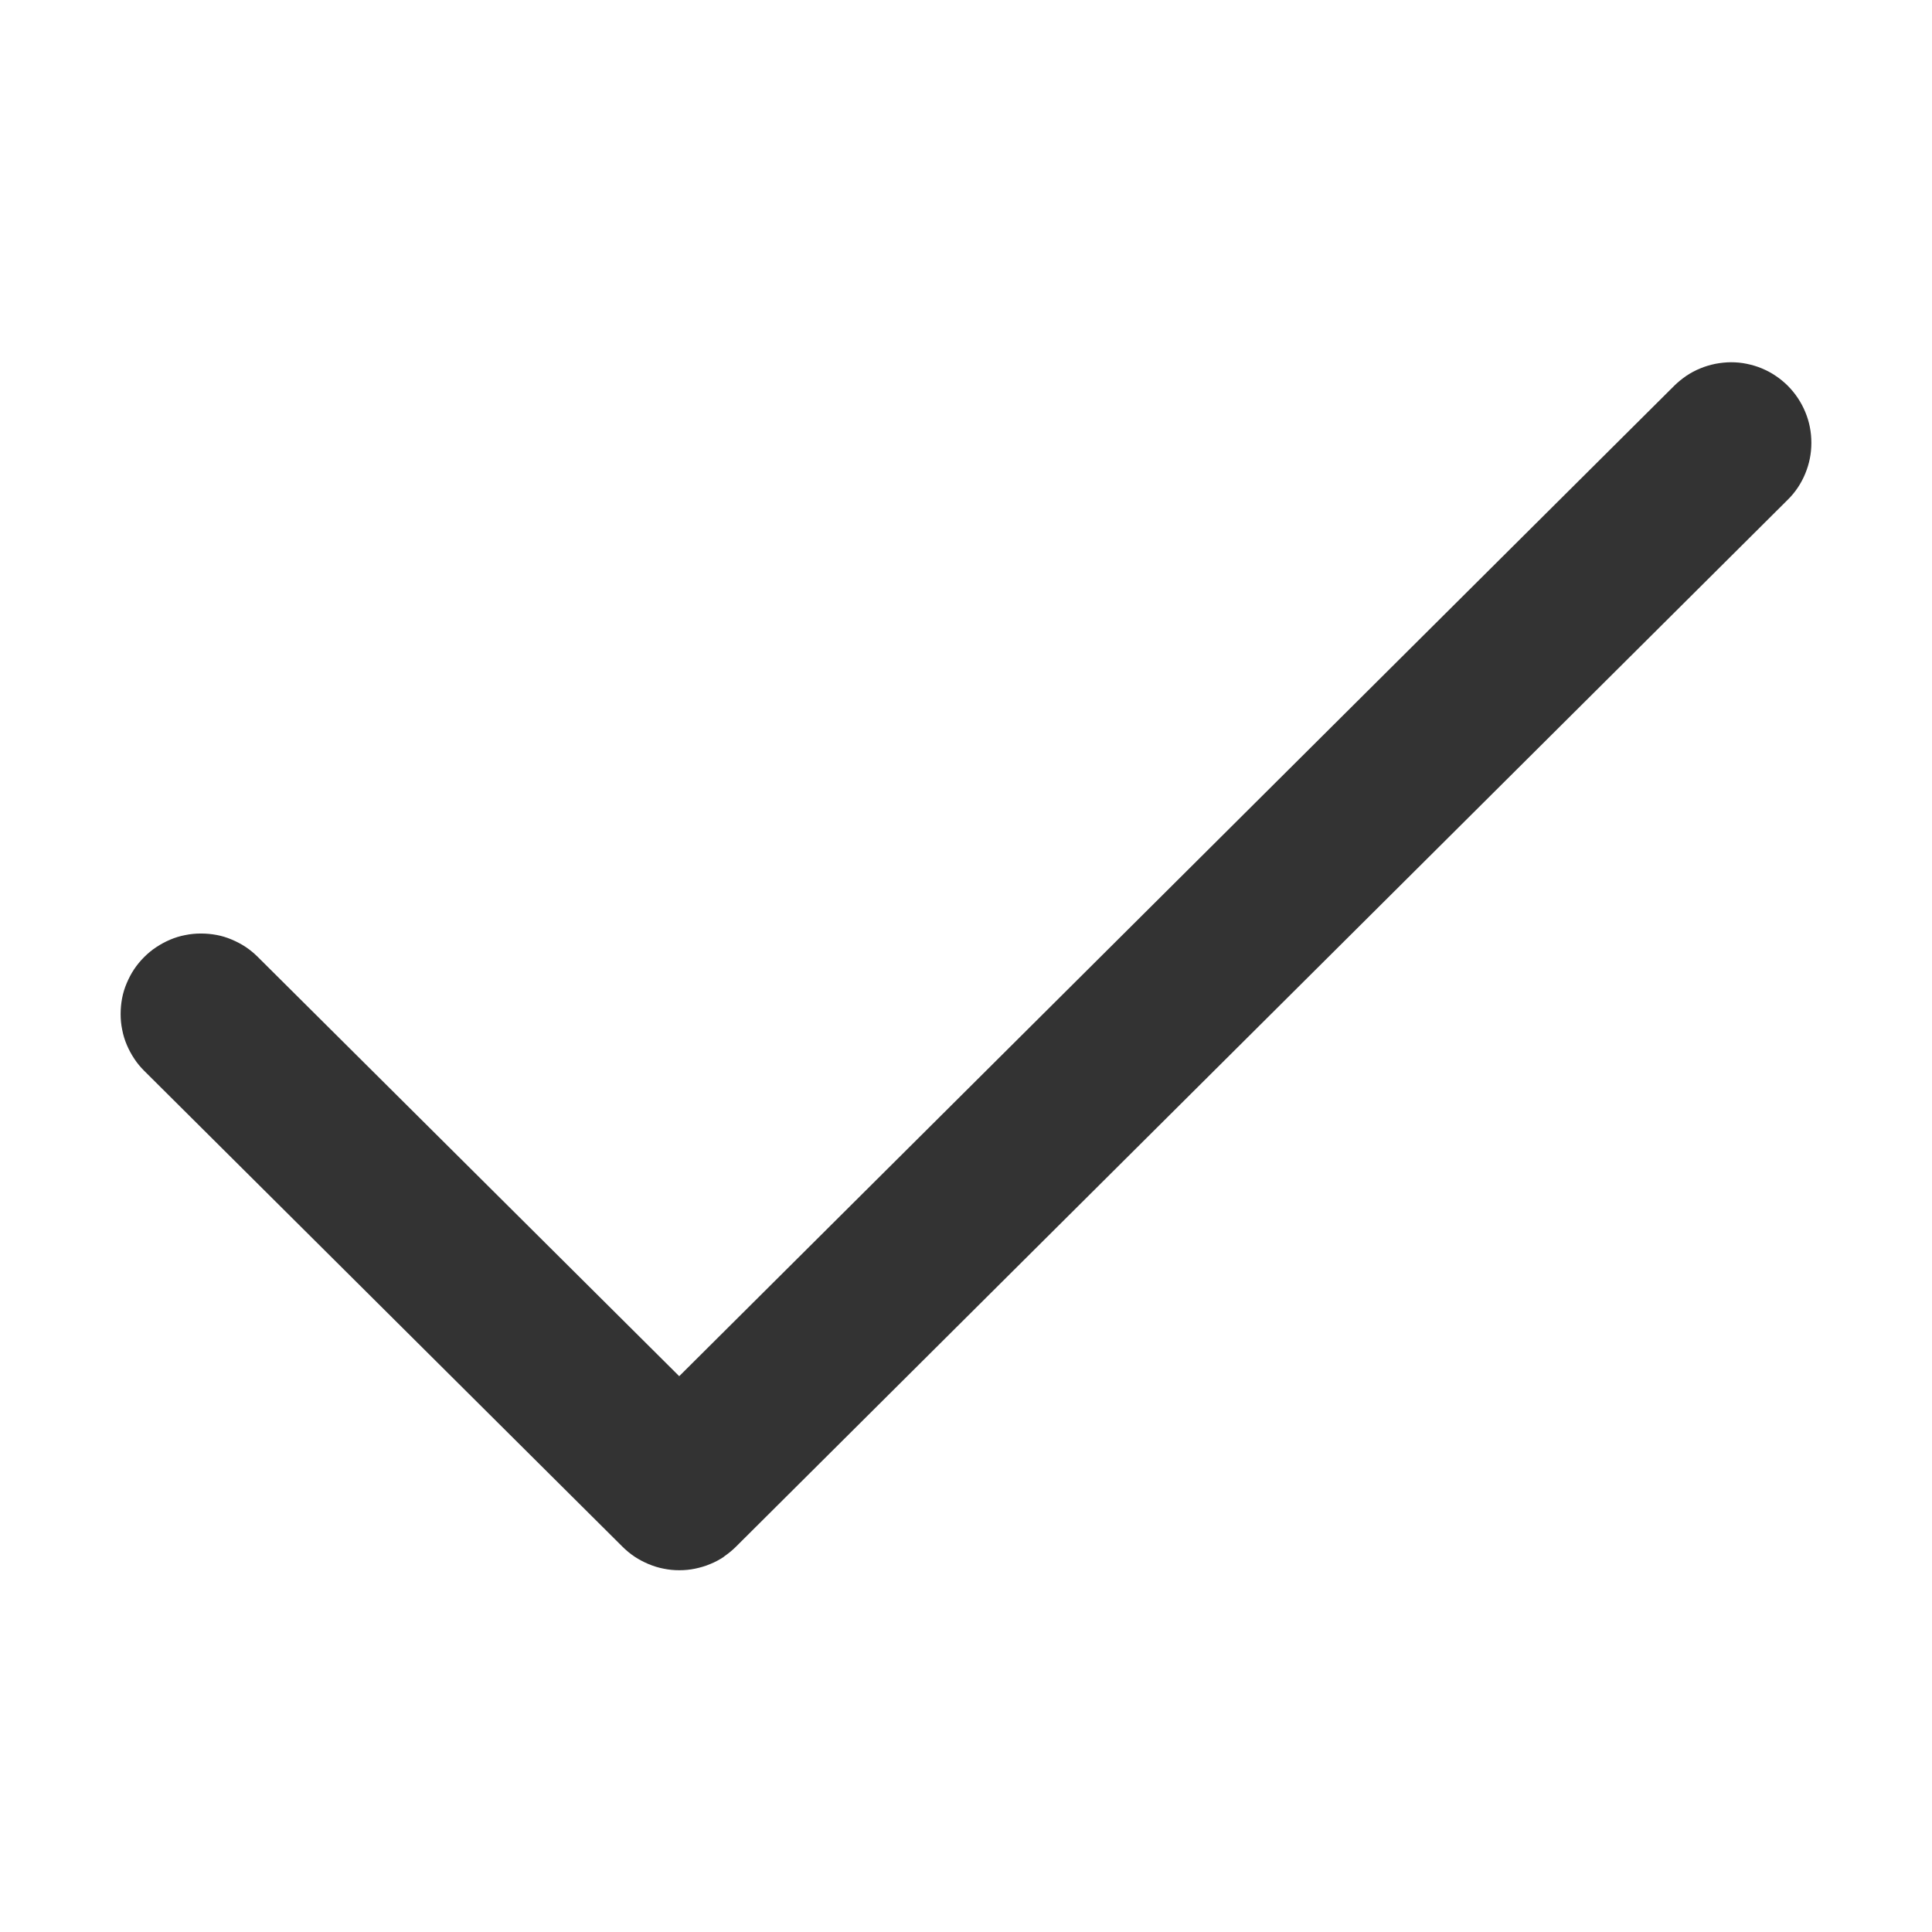
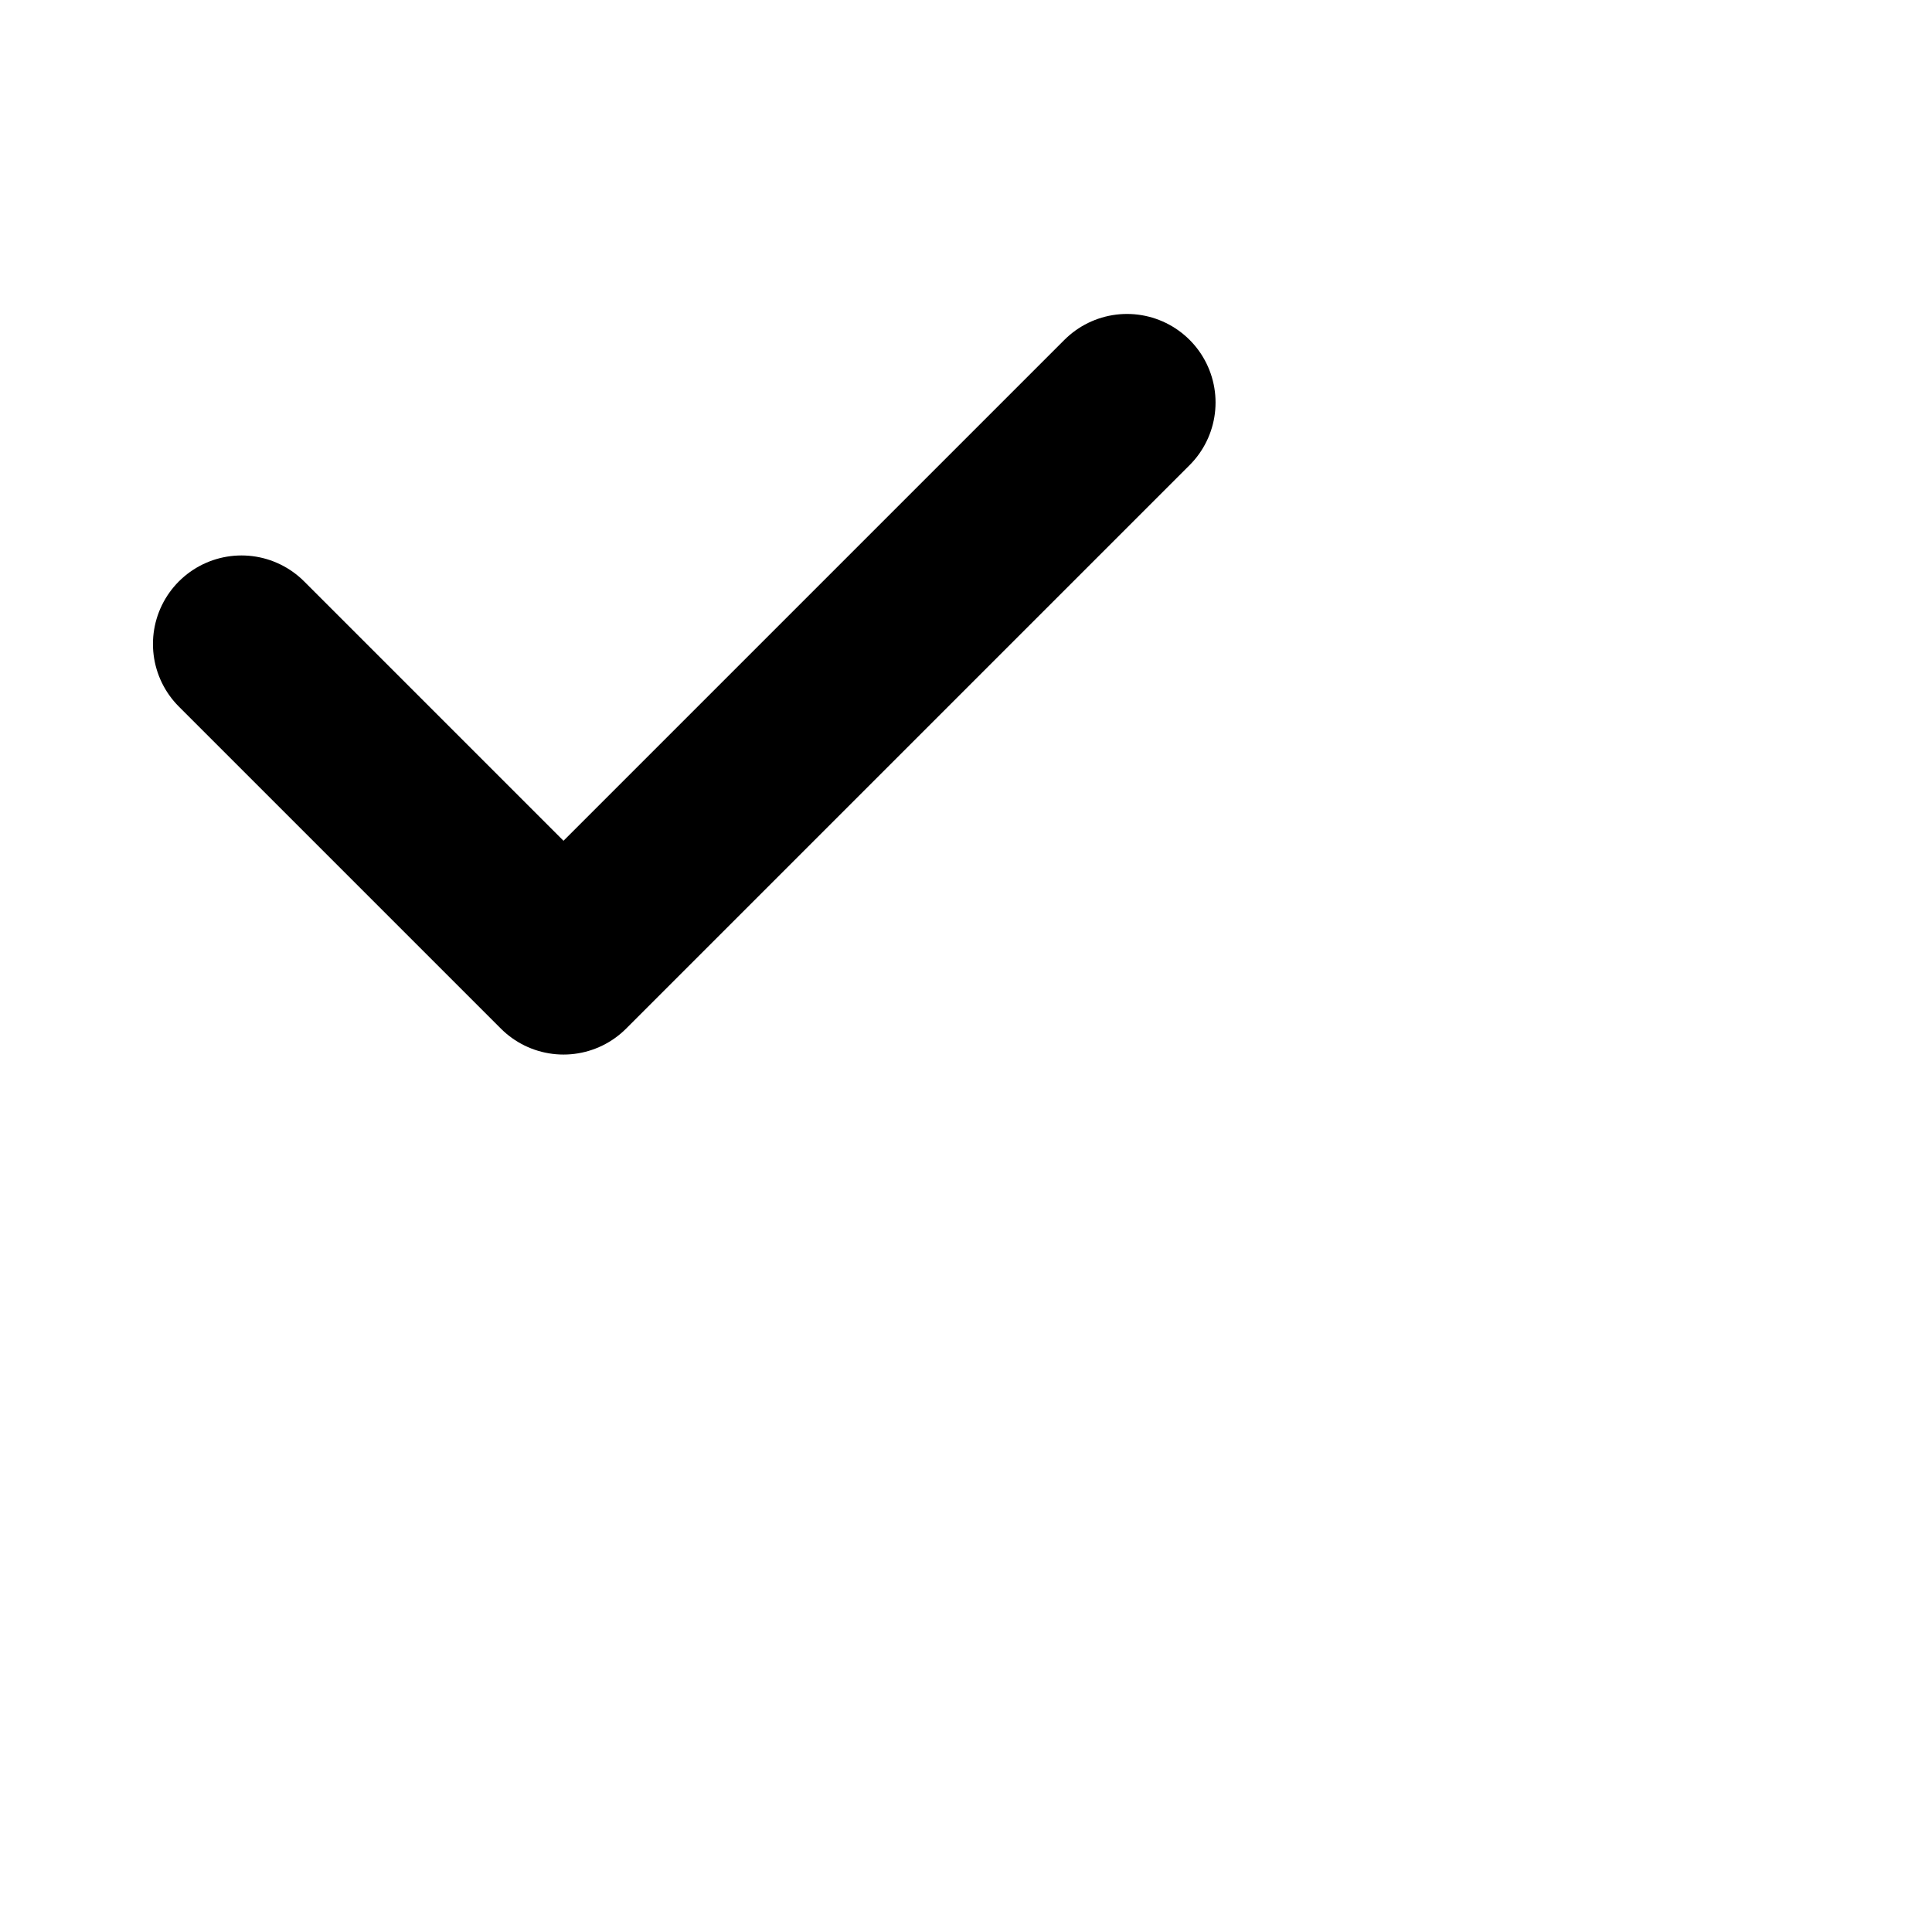
- <svg xmlns="http://www.w3.org/2000/svg" width="16" height="16" fill="none" viewBox="0 0 16 16">
-   <path style="fill:#333;opacity:1" d="M5.996,12.892c-0.036,0.024 -0.075,0.045 -0.115,0.061c-0.04,0.017 -0.082,0.029 -0.125,0.038c-0.043,0.009 -0.086,0.013 -0.13,0.013c-0.044,0 -0.087,-0.004 -0.13,-0.013c-0.043,-0.008 -0.084,-0.021 -0.125,-0.038c-0.04,-0.017 -0.079,-0.037 -0.115,-0.061c-0.036,-0.024 -0.07,-0.052 -0.101,-0.083l-3.96,-3.94c-0.031,-0.031 -0.059,-0.064 -0.083,-0.101c-0.024,-0.036 -0.045,-0.075 -0.062,-0.115c-0.017,-0.04 -0.03,-0.082 -0.038,-0.125c-0.009,-0.043 -0.013,-0.086 -0.013,-0.13c-0,-0.044 0.004,-0.087 0.012,-0.13c0.008,-0.043 0.021,-0.085 0.038,-0.125c0.017,-0.04 0.037,-0.079 0.061,-0.115c0.024,-0.036 0.052,-0.07 0.083,-0.101c0.031,-0.031 0.064,-0.059 0.101,-0.083c0.036,-0.024 0.075,-0.045 0.115,-0.062c0.04,-0.017 0.082,-0.03 0.125,-0.038c0.043,-0.009 0.086,-0.013 0.13,-0.013c0.044,-0 0.087,0.004 0.13,0.012c0.043,0.008 0.085,0.021 0.125,0.038c0.04,0.017 0.079,0.037 0.115,0.061c0.036,0.024 0.07,0.052 0.101,0.083l3.49,3.472l8.24,-8.202c0.031,-0.031 0.065,-0.058 0.101,-0.083c0.036,-0.024 0.075,-0.045 0.115,-0.061c0.04,-0.017 0.082,-0.029 0.125,-0.038c0.043,-0.008 0.086,-0.013 0.13,-0.013c0.044,0 0.087,0.004 0.13,0.013c0.043,0.009 0.085,0.021 0.125,0.038c0.04,0.017 0.079,0.037 0.115,0.062c0.036,0.024 0.07,0.052 0.101,0.083c0.062,0.063 0.11,0.135 0.144,0.217c0.034,0.082 0.05,0.167 0.05,0.255c-0,0.088 -0.017,0.173 -0.051,0.255c-0.034,0.082 -0.082,0.154 -0.145,0.216l-8.71,8.67c-0.031,0.031 -0.065,0.058 -0.101,0.083z" />
+ <svg xmlns="http://www.w3.org/2000/svg" width="24" height="24" viewBox="0 0 24 24" fill="none">
+   <path d="M3 8l4 4 7-7" stroke="currentColor" stroke-width="2.2" stroke-linecap="round" stroke-linejoin="round" />
</svg>
